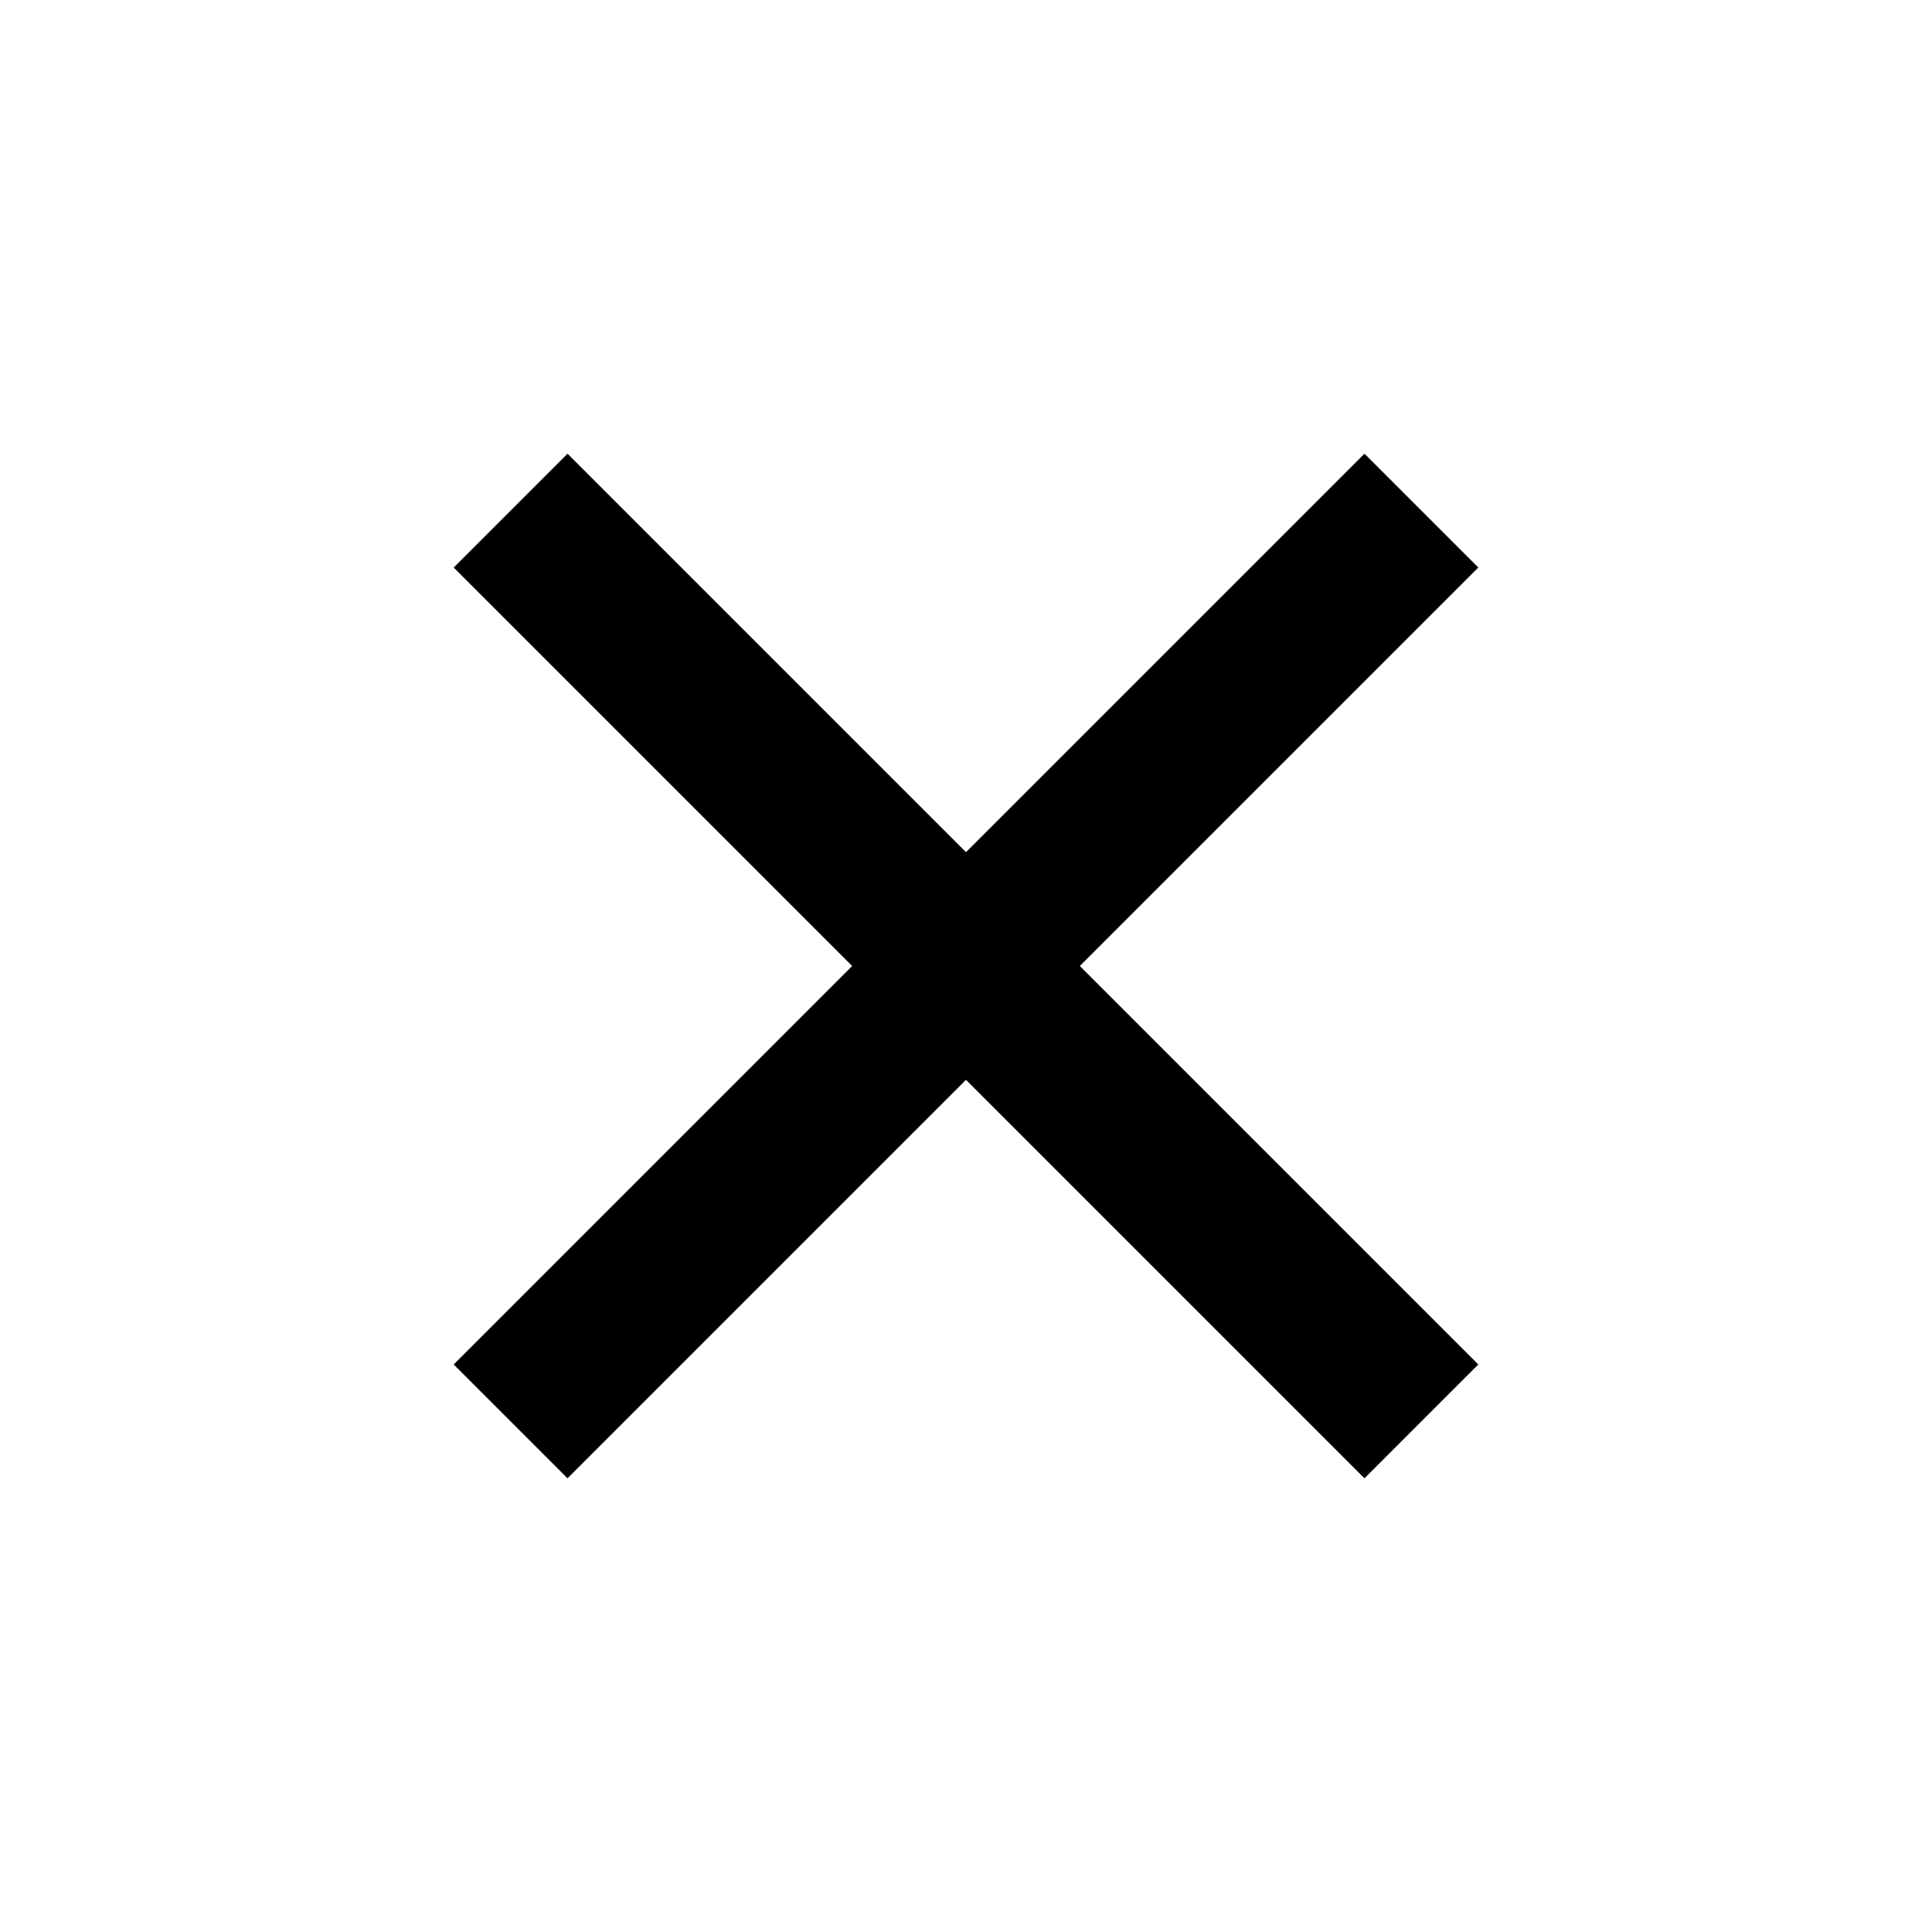
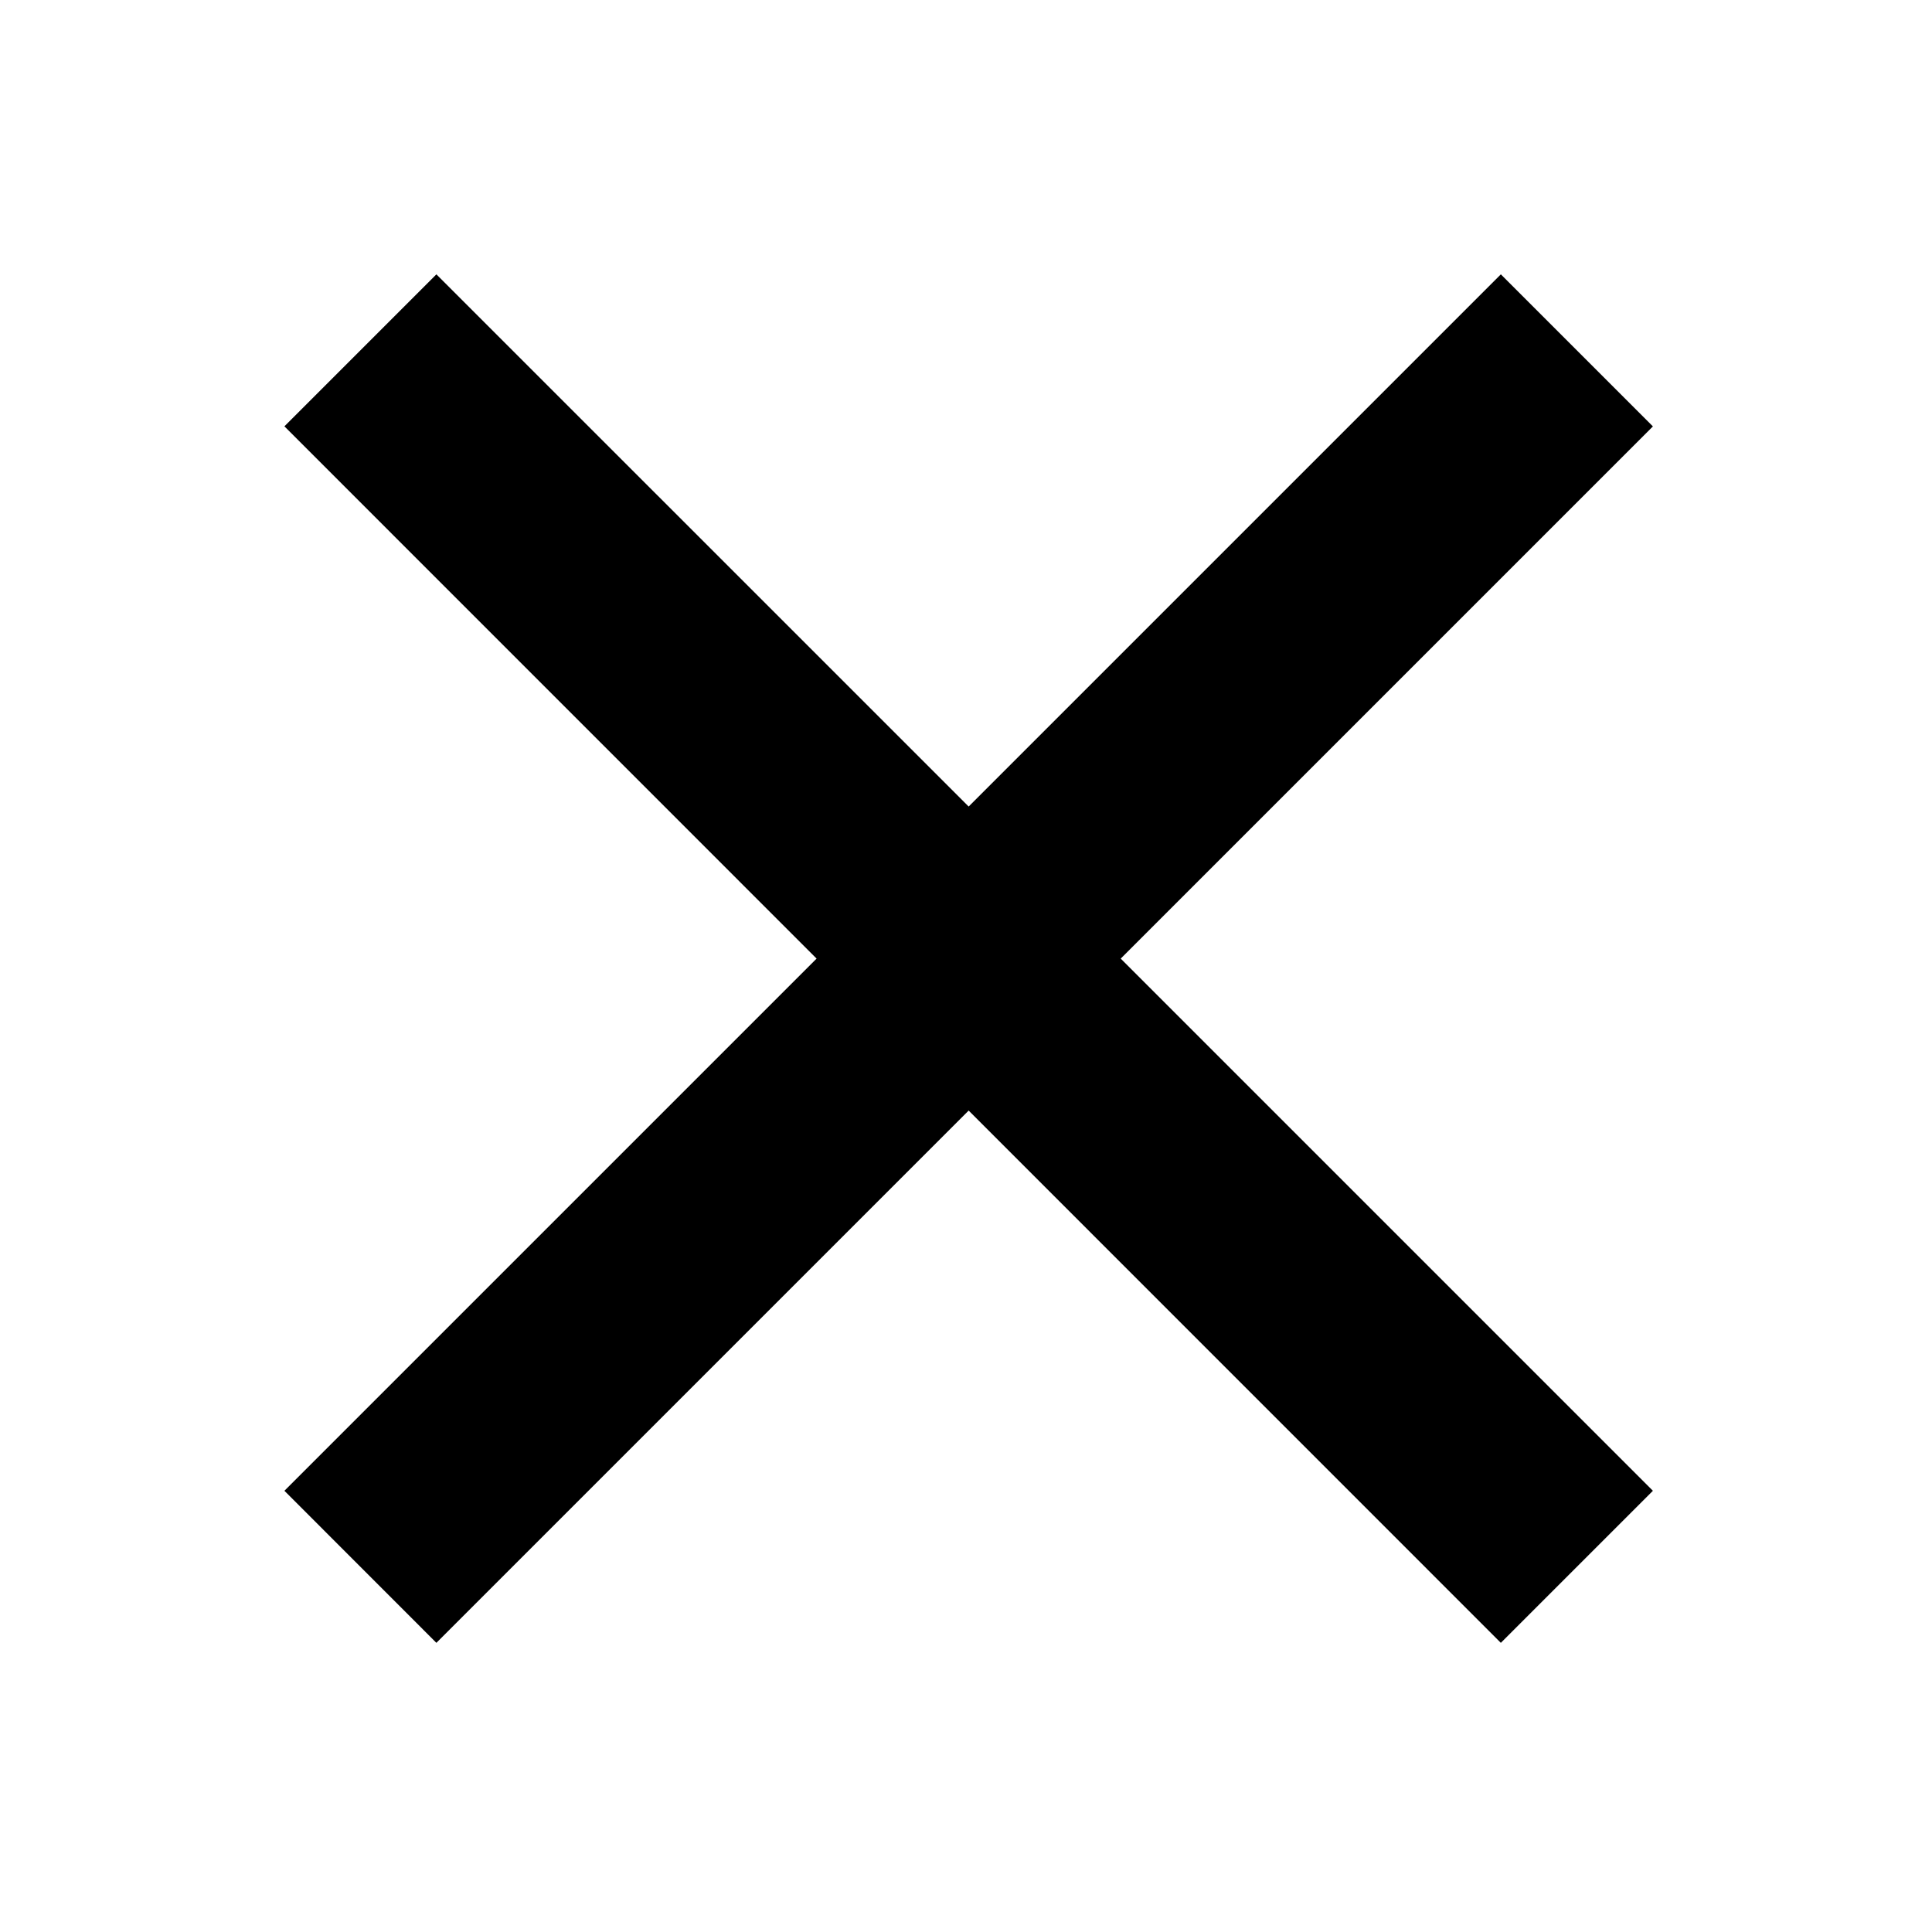
- <svg xmlns="http://www.w3.org/2000/svg" viewBox="0 0 24 24">
-   <g>
-     <path fill="none" d="M0 0h24v24H0z" />
-     <path d="M12 10.586l4.95-4.95 1.414 1.414-4.95 4.95 4.95 4.95-1.414 1.414-4.95-4.95-4.95 4.95-1.414-1.414 4.95-4.95-4.95-4.95L7.05 5.636z" />
+ <svg xmlns="http://www.w3.org/2000/svg" viewBox="0 0 24 24" version="1.1" id="svg8">
+   <defs id="defs12" />
+   <g id="g6">
+     <path fill="none" d="M0 0h24v24H0z" id="path2" />
+     <path d="m 12.033,10.019 6.611,-6.611 1.889,1.889 -6.611,6.611 6.611,6.611 -1.889,1.889 L 12.033,13.796 5.421,20.408 3.533,18.519 10.144,11.908 3.533,5.296 5.421,3.408 Z" id="path4" style="stroke-width:1.336" />
  </g>
</svg>
